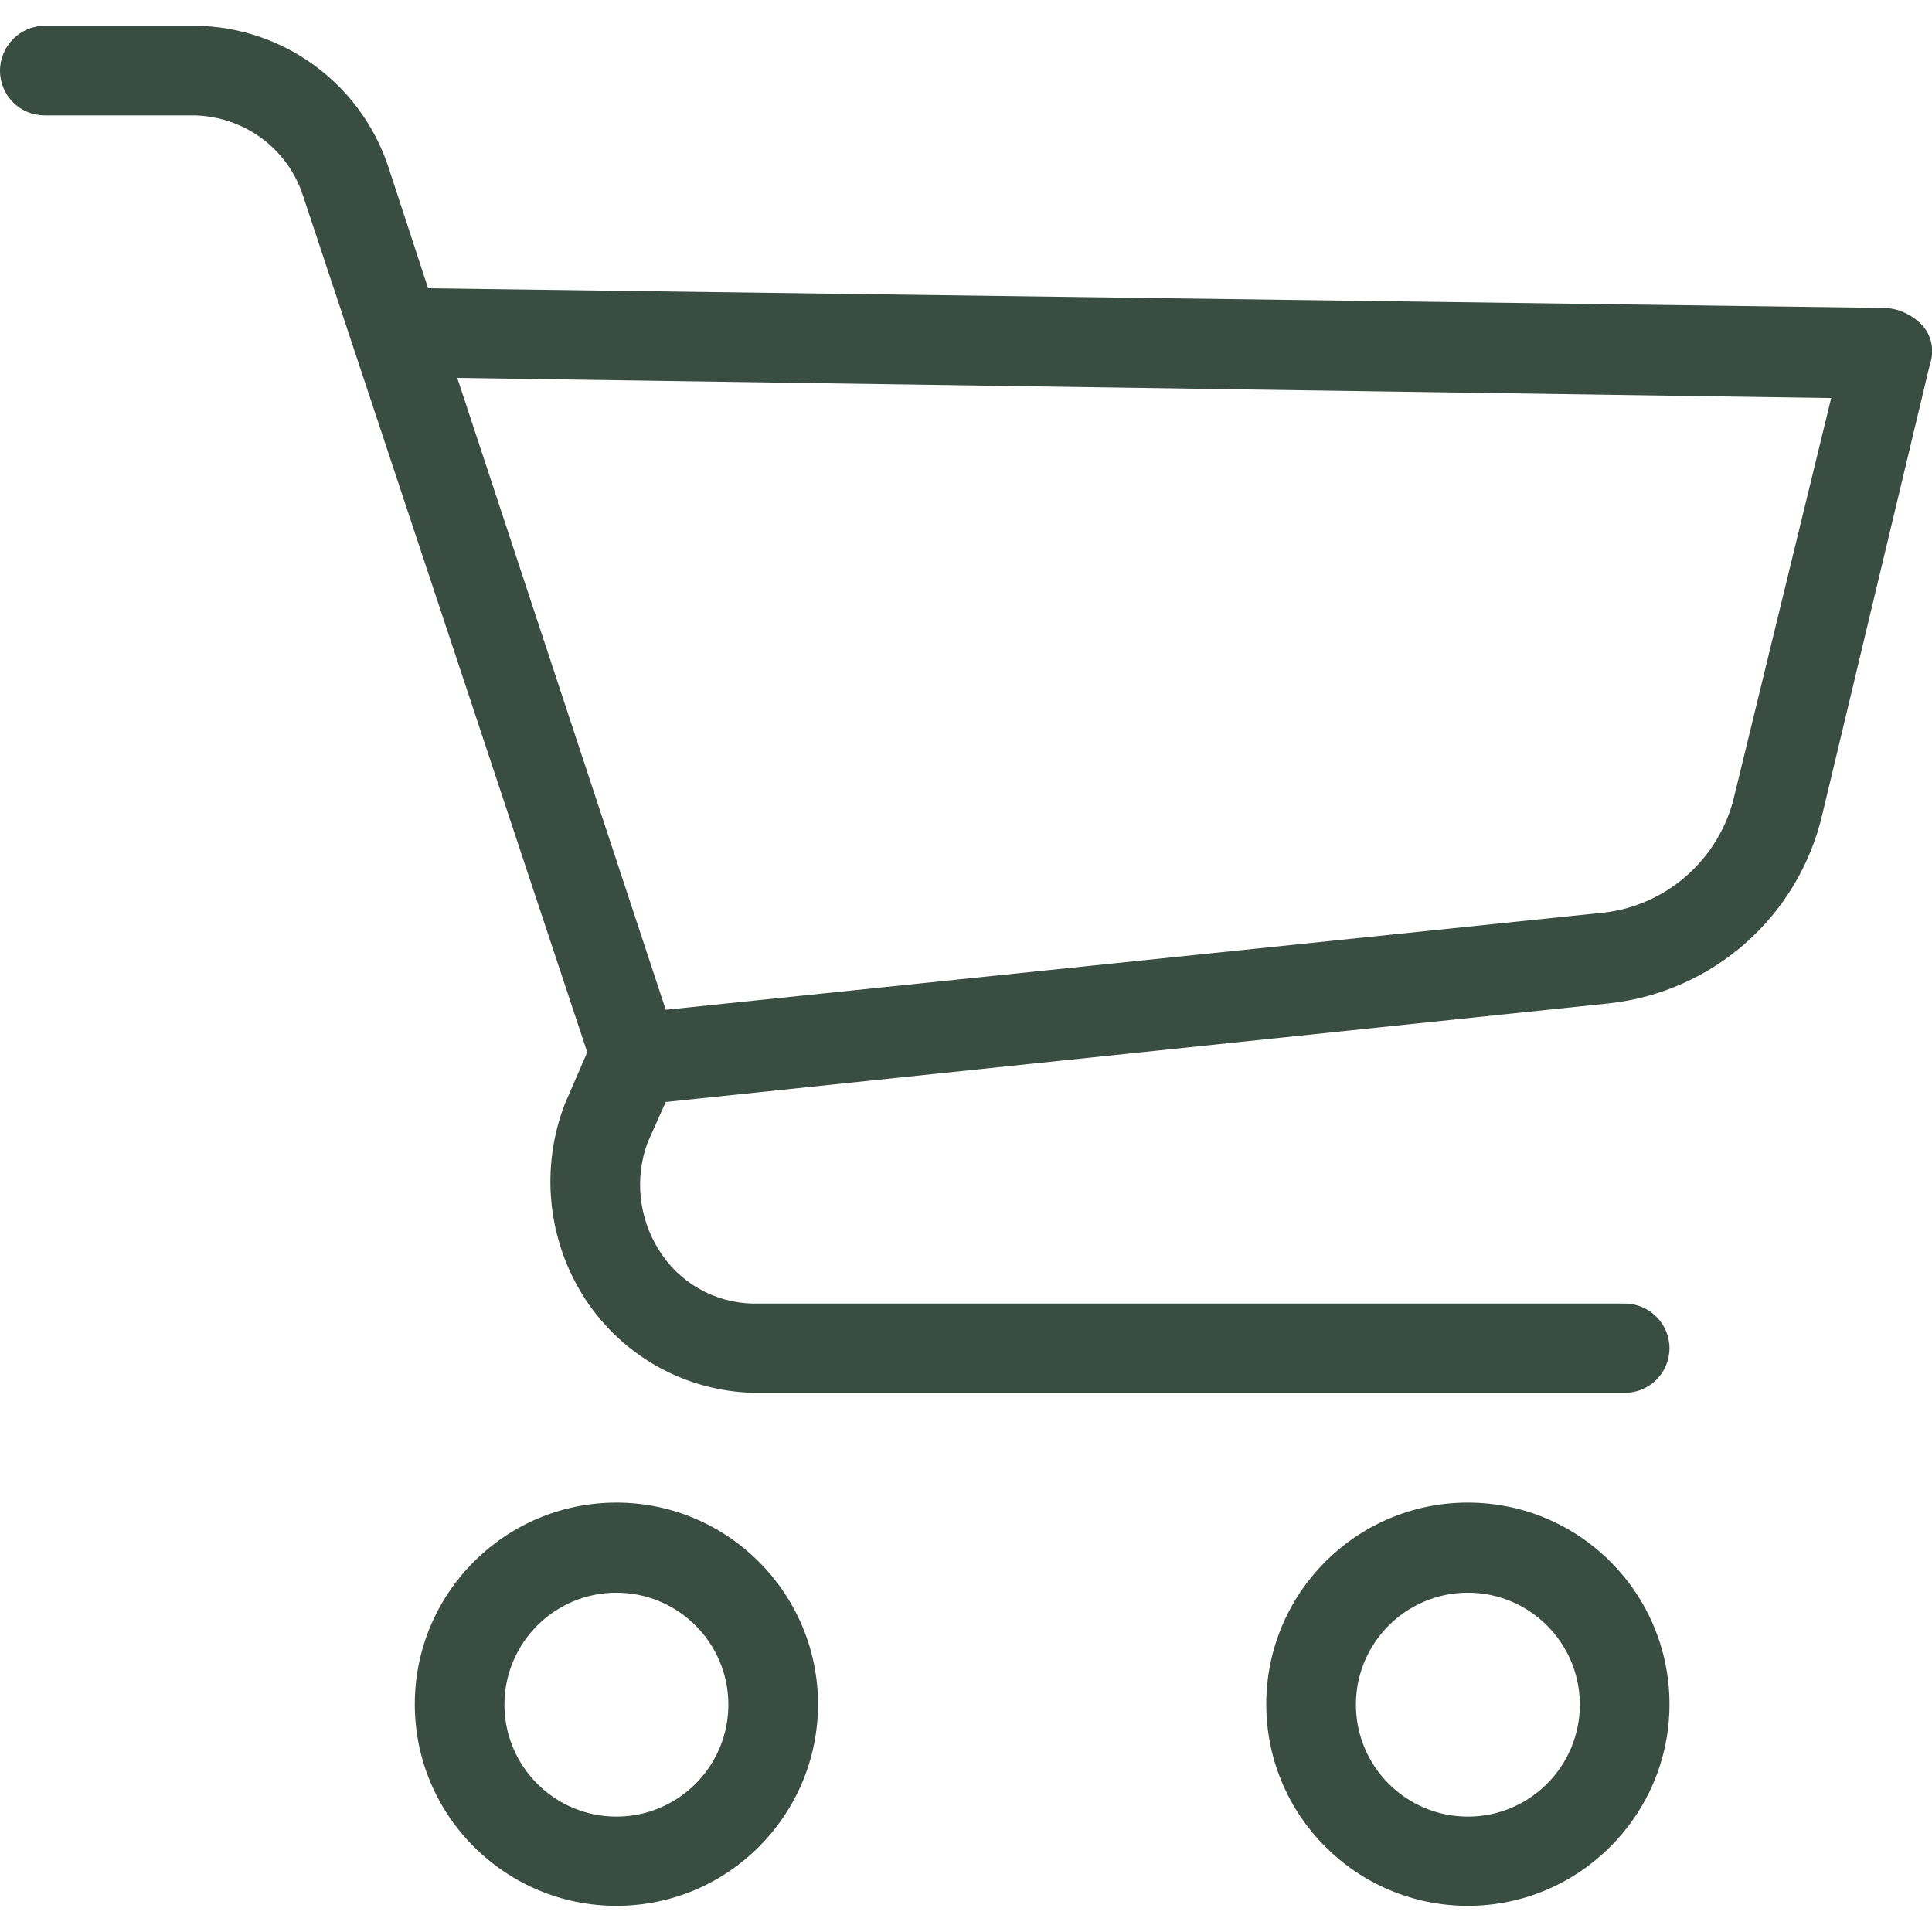
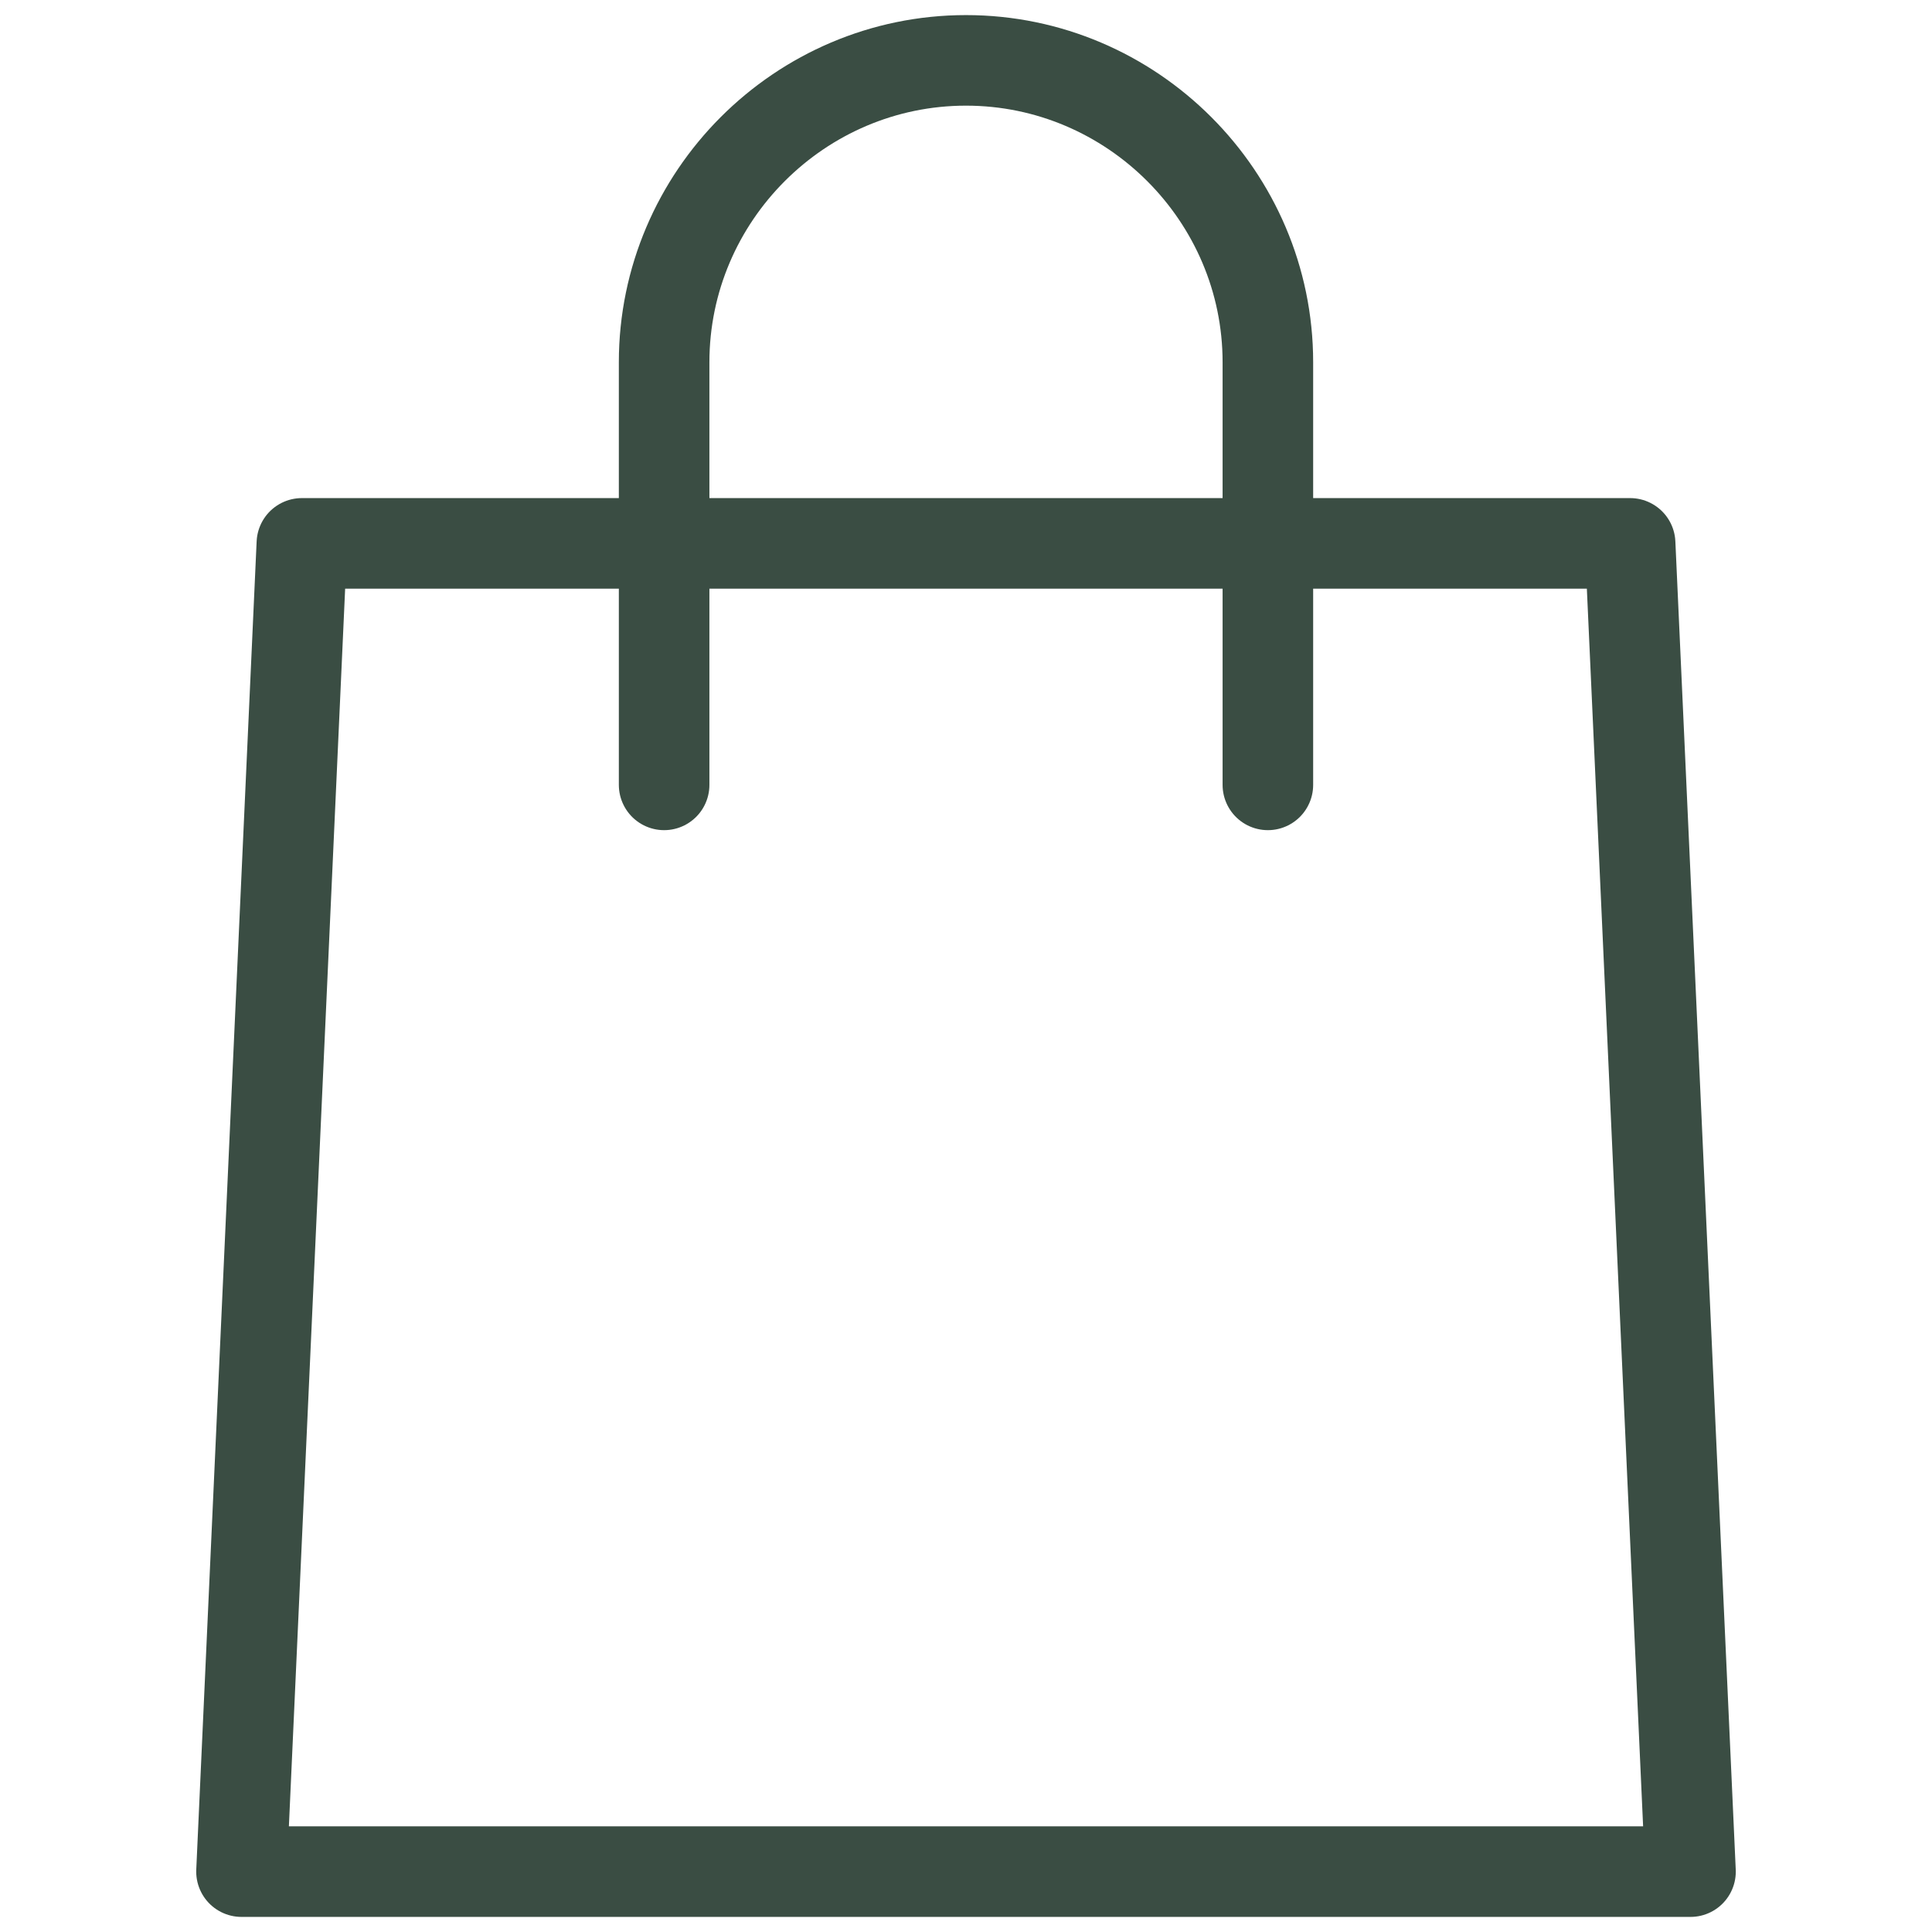
- <svg xmlns="http://www.w3.org/2000/svg" version="1.1" id="Capa_1" x="0px" y="0px" viewBox="0 0 450.4 450.4" style="enable-background:new 0 0 450.4 450.4;" xml:space="preserve">
+ <svg xmlns="http://www.w3.org/2000/svg" version="1.1" id="Capa_1" x="0px" y="0px" viewBox="0 0 64 64" style="enable-background:new 0 0 64 64;" xml:space="preserve">
  <style type="text/css">
- 	.st0{fill:#3A4D43;}
+ 	.st0{fill:none;stroke:#3A4D43;stroke-width:3;stroke-linecap:round;stroke-linejoin:round;stroke-miterlimit:10;}
</style>
-   <g>
-     <g>
-       <g>
-         <path class="st0" d="M143.7,350.3c-26,0-47,21.1-47,47c0,26,21.1,47,47,47c26,0,47-21.1,47-47     C190.7,371.4,169.6,350.3,143.7,350.3z M143.7,423.5c-14.4,0-26.1-11.7-26.1-26.1s11.7-26.1,26.1-26.1s26.1,11.7,26.1,26.1     C169.8,411.8,158.1,423.5,143.7,423.5z" />
-         <path class="st0" d="M342.2,350.3c-26,0-47,21.1-47,47c0,26,21.1,47,47,47s47-21.1,47-47S368.2,350.3,342.2,350.3z M342.2,423.5     c-14.4,0-26.1-11.7-26.1-26.1s11.7-26.1,26.1-26.1s26.1,11.7,26.1,26.1C368.3,411.8,356.6,423.5,342.2,423.5z" />
-         <path class="st0" d="M448.3,76c-2.2-2.4-5.2-3.9-8.4-4.2L99.8,67.2l-9.4-28.7C83.8,19.2,65.8,6.2,45.5,6h-35C4.7,6,0,10.7,0,16.5     s4.7,10.4,10.4,10.4h35c11.4,0.3,21.4,7.5,25.1,18.3l66.4,200.1l-5.2,12c-5.8,15-4.1,31.9,4.7,45.5c8.7,13.3,23.3,21.5,39.2,21.9     h203.2c5.8,0,10.4-4.7,10.4-10.4s-4.7-10.4-10.4-10.4H175.5c-9-0.2-17.2-4.9-21.9-12.5c-4.7-7.5-5.7-16.8-2.6-25.1l4.2-9.4     l220-23c24.2-2.7,44-20.2,49.6-43.9l25.1-105C451,81.9,450.4,78.5,448.3,76z M404.4,185.2c-3.4,15.2-16.3,26.5-31.9,27.7     l-217.3,22.5L106.6,88.1l320.3,4.7L404.4,185.2z" />
-       </g>
-     </g>
-   </g>
+   <path class="st0" d="M56,62H8l2-44h44L56,62z" />
+   <path class="st0" d="M22,26V12c0-5.5,4.5-10,10-10s10,4.5,10,10v14" />
</svg>
